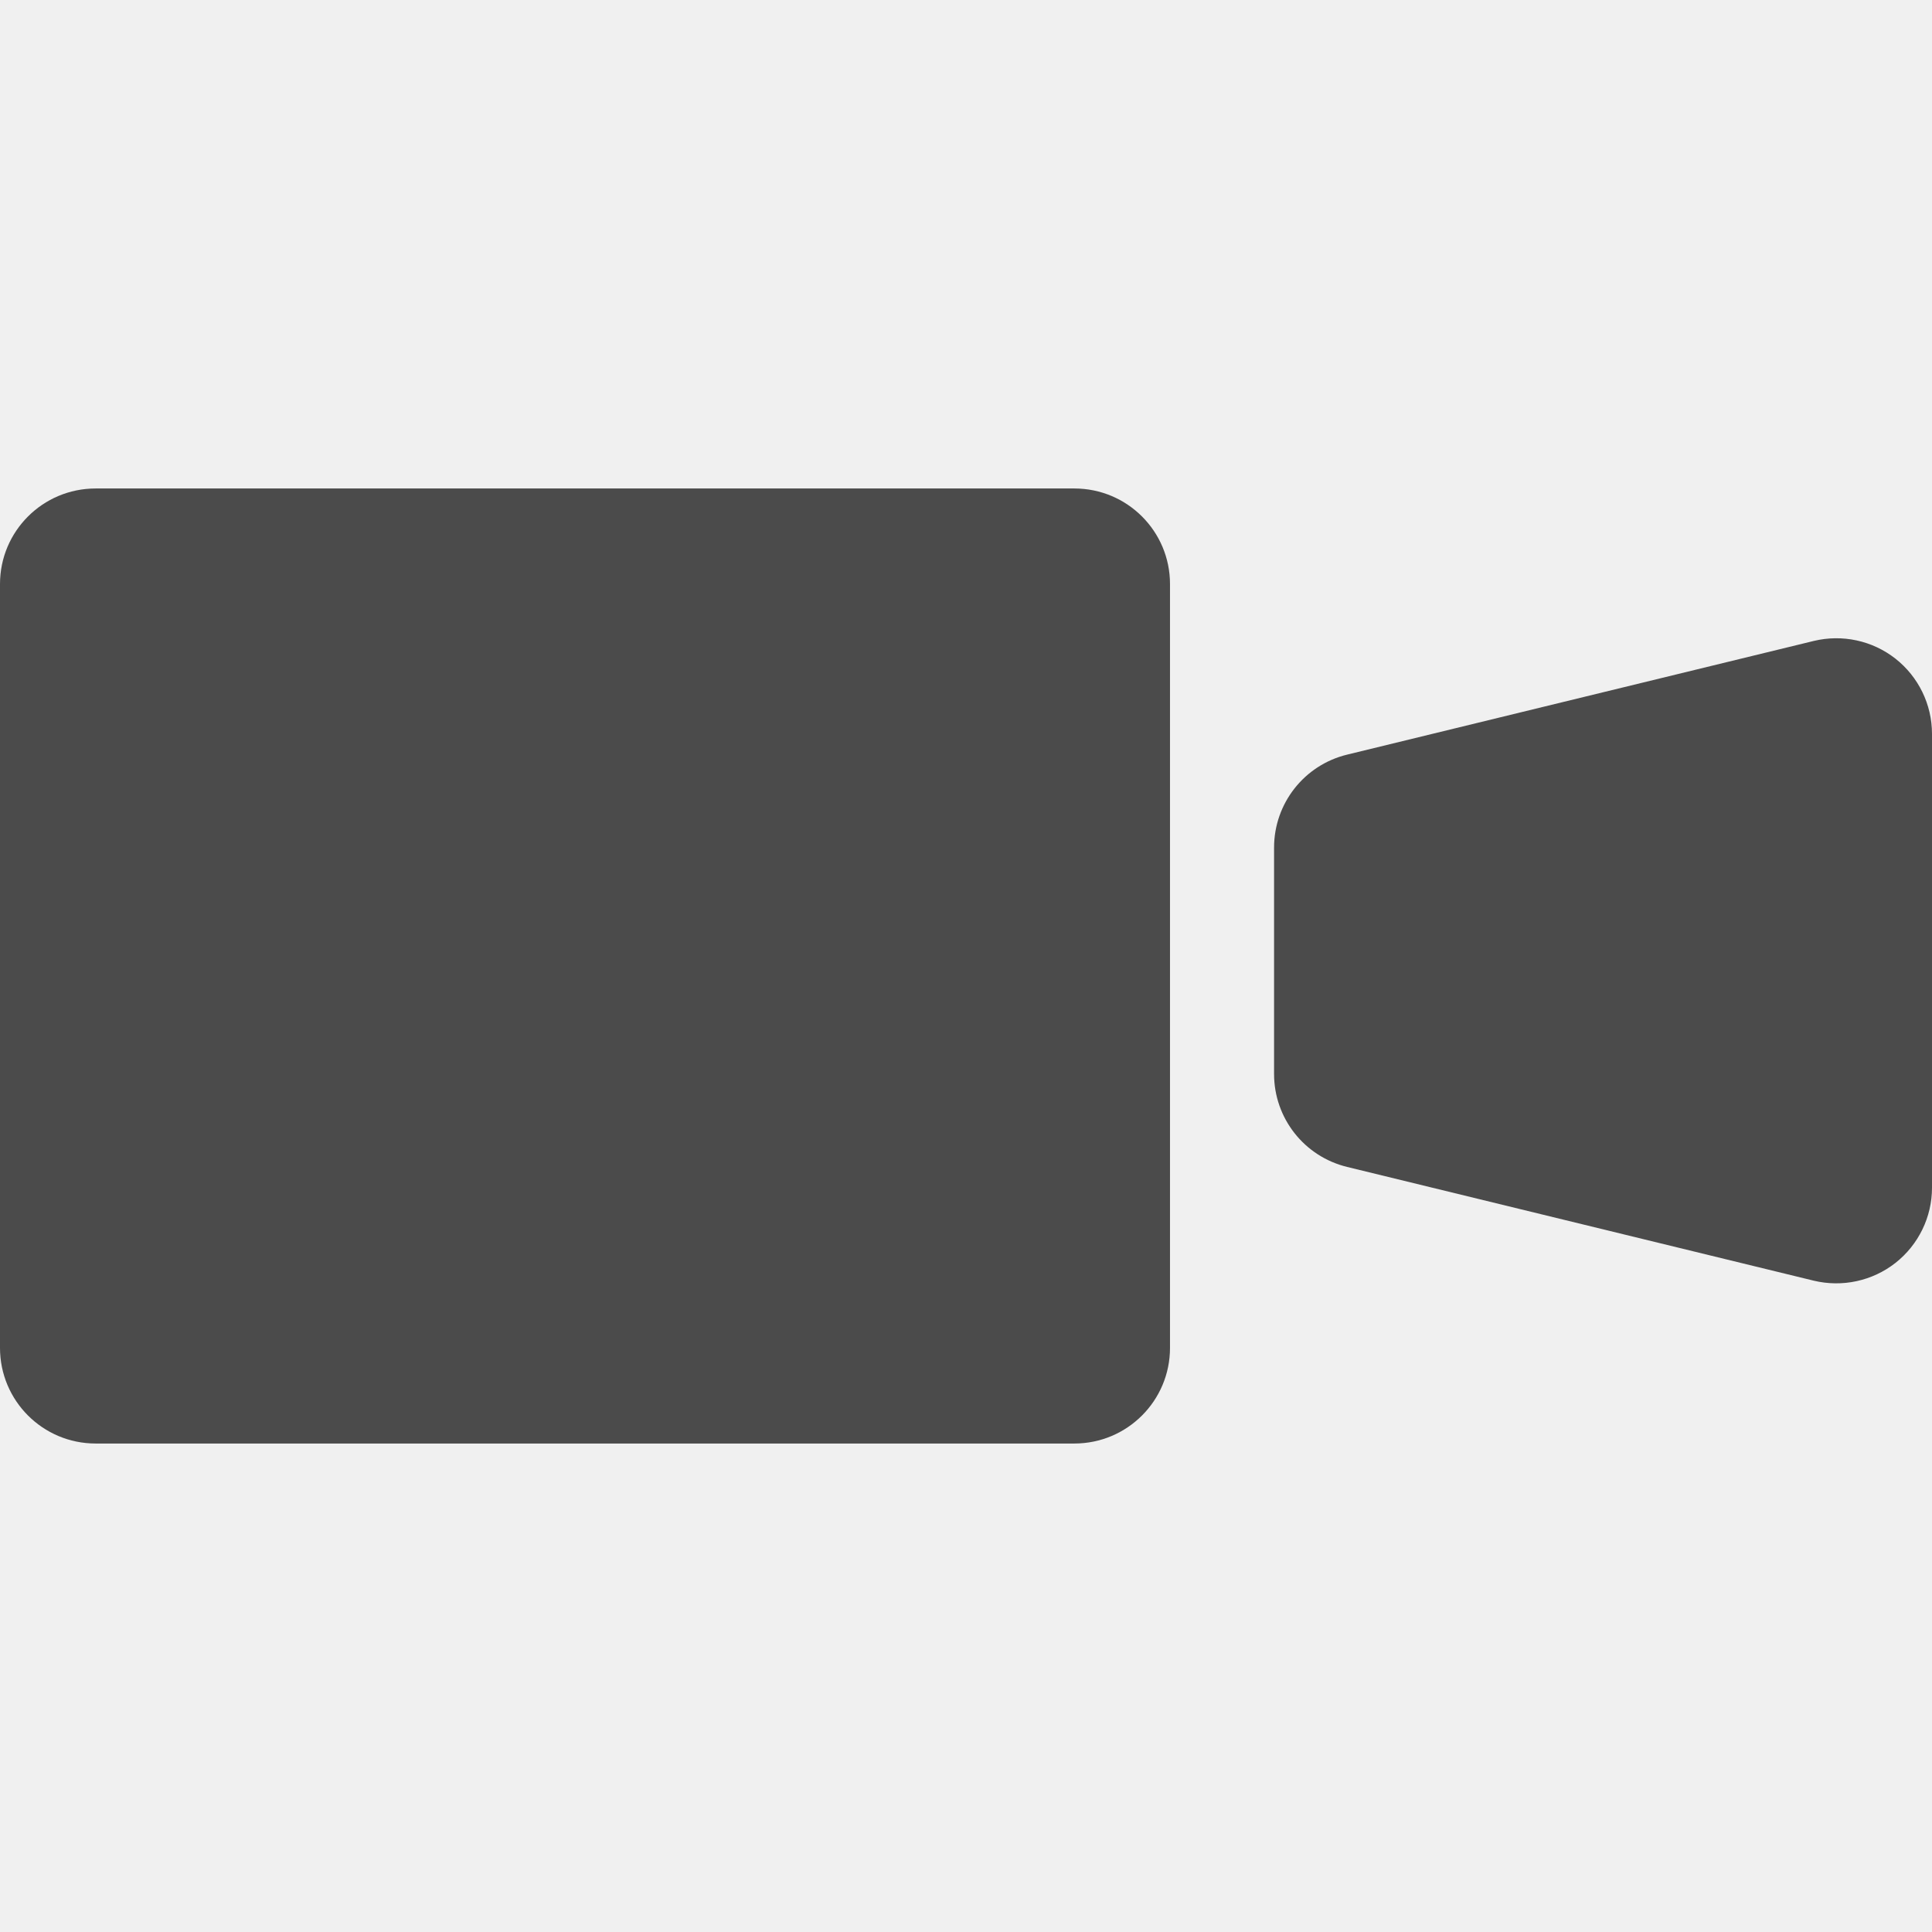
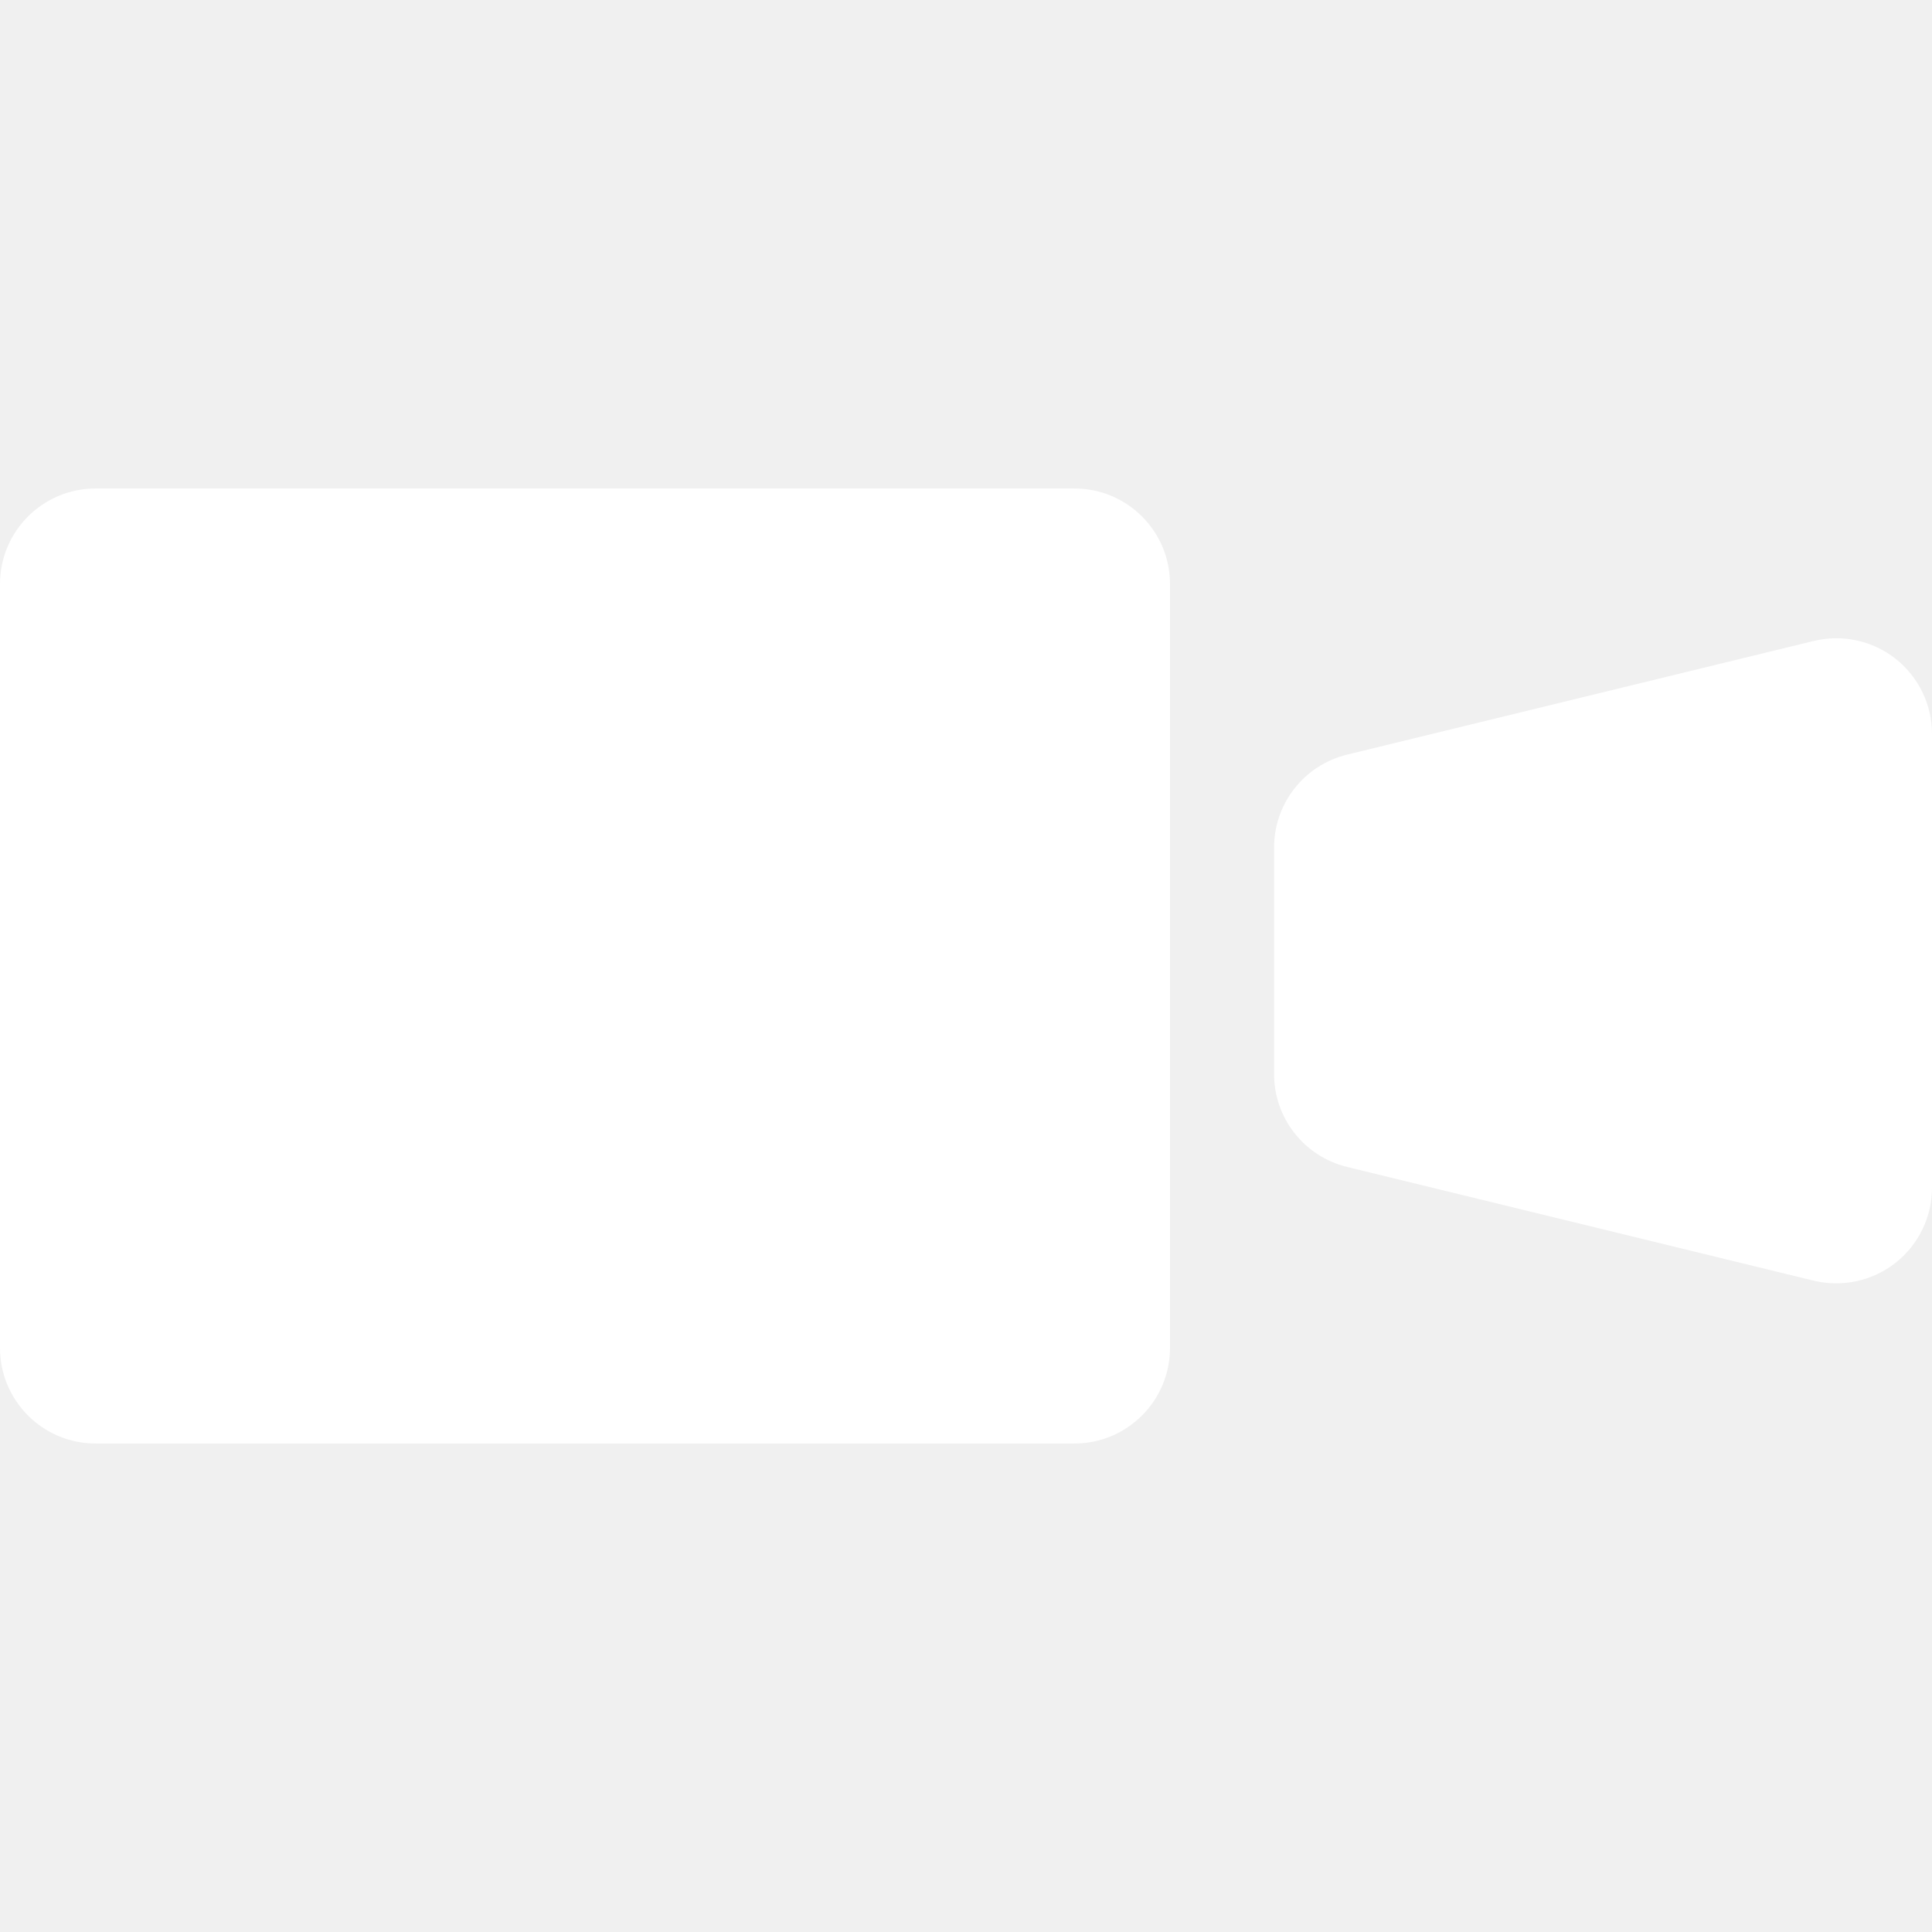
<svg xmlns="http://www.w3.org/2000/svg" version="1.1" id="_x32_" x="0px" y="0px" width="512px" height="512px" viewBox="0 0 512 512" style="width: 256px; height: 256px; opacity: 1;" xml:space="preserve">
  <style type="text/css">

- 	.st0{fill:#4B4B4B;}
+ 	.st0{fill:#fff;}

</style>
  <g>
-     <path class="st0" d="M284.719,129.453H25.344c-14,0-25.344,11.328-25.344,25.328v202.422c0,14,11.344,25.344,25.344,25.344h259.375   c14,0,25.344-11.344,25.344-25.344V154.781C310.063,140.781,298.719,129.453,284.719,129.453z" style="fill: rgb(75, 75, 75);" />
-     <path class="st0" d="M502.313,174.547c-6.125-4.797-14.094-6.516-21.656-4.688L357,199.984   c-11.375,2.766-19.359,12.938-19.359,24.641v60c0,11.688,7.984,21.859,19.359,24.625l123.656,30.141   c7.563,1.813,15.531,0.094,21.656-4.703c6.109-4.813,9.688-12.156,9.688-19.922V194.484   C512,186.703,508.422,179.359,502.313,174.547z" style="fill: rgb(75, 75, 75);" />
+     <path class="st0" d="M284.719,129.453H25.344c-14,0-25.344,11.328-25.344,25.328v202.422c0,14,11.344,25.344,25.344,25.344h259.375   c14,0,25.344-11.344,25.344-25.344V154.781C310.063,140.781,298.719,129.453,284.719,129.453z" style="fill: rgb(255, 255, 255);" />
+     <path class="st0" d="M502.313,174.547c-6.125-4.797-14.094-6.516-21.656-4.688L357,199.984   c-11.375,2.766-19.359,12.938-19.359,24.641v60c0,11.688,7.984,21.859,19.359,24.625l123.656,30.141   c7.563,1.813,15.531,0.094,21.656-4.703c6.109-4.813,9.688-12.156,9.688-19.922V194.484   C512,186.703,508.422,179.359,502.313,174.547z" style="fill: rgb(255, 255, 255);" />
  </g>
</svg>
